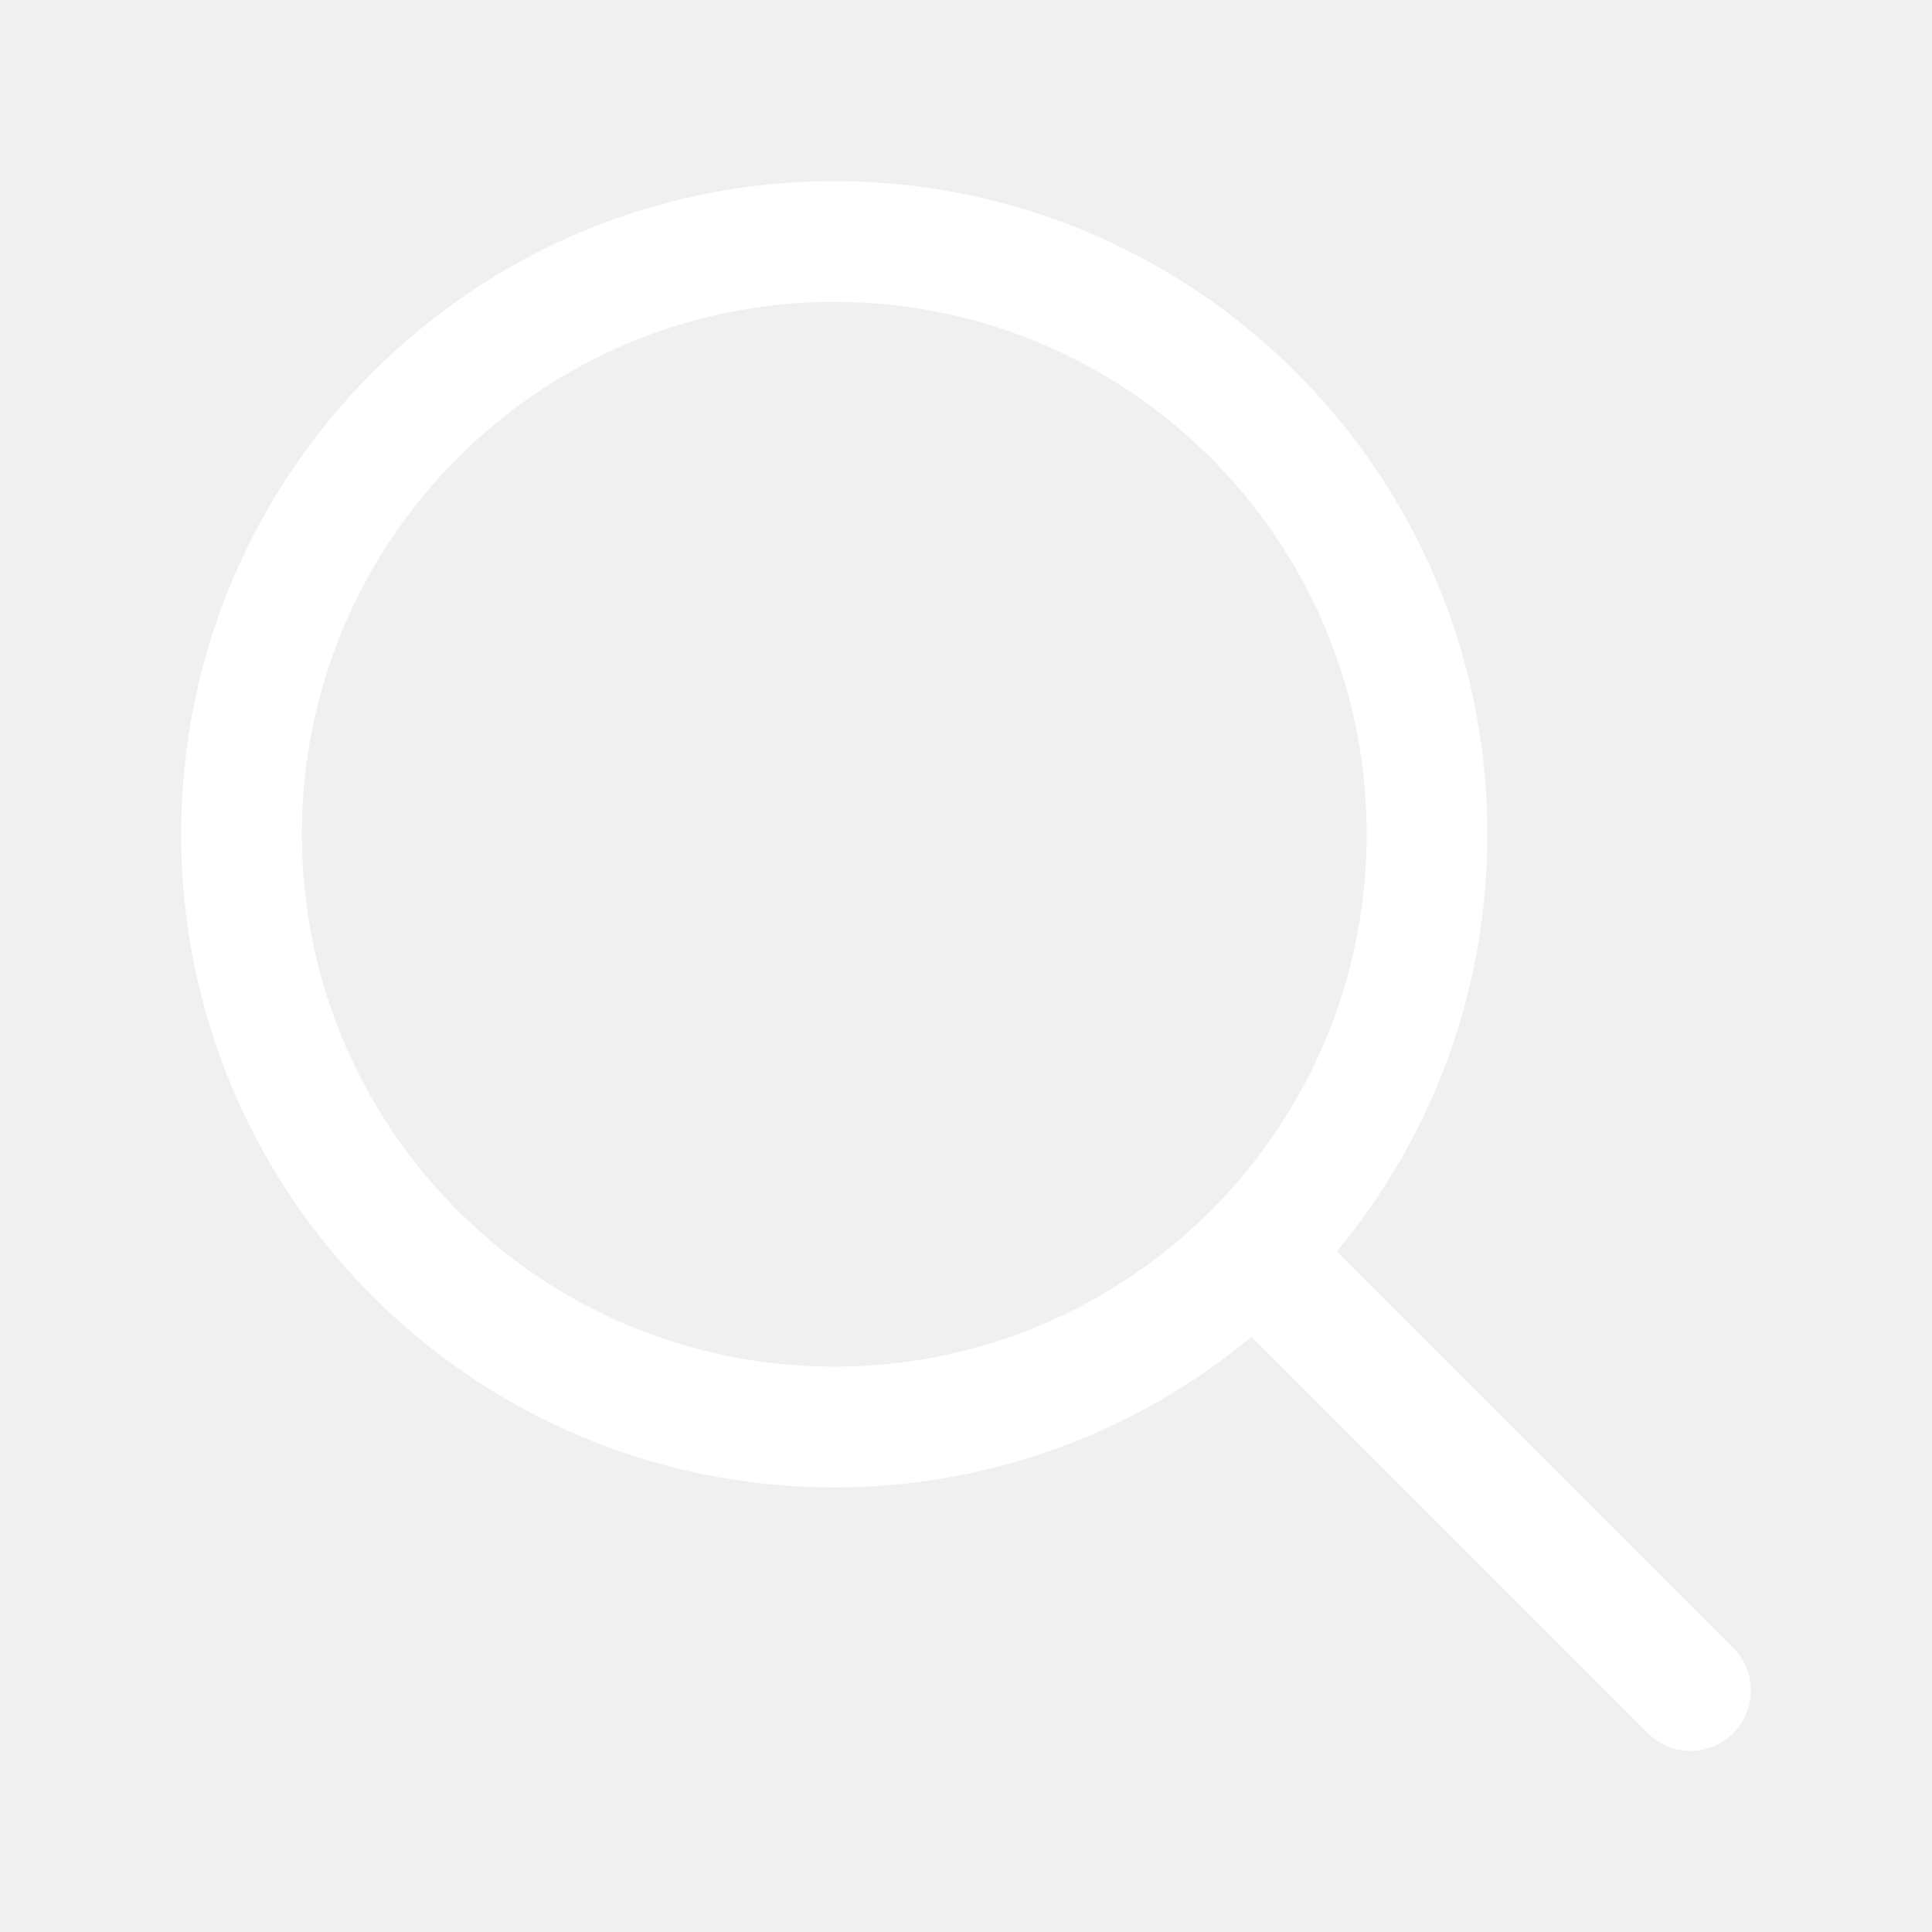
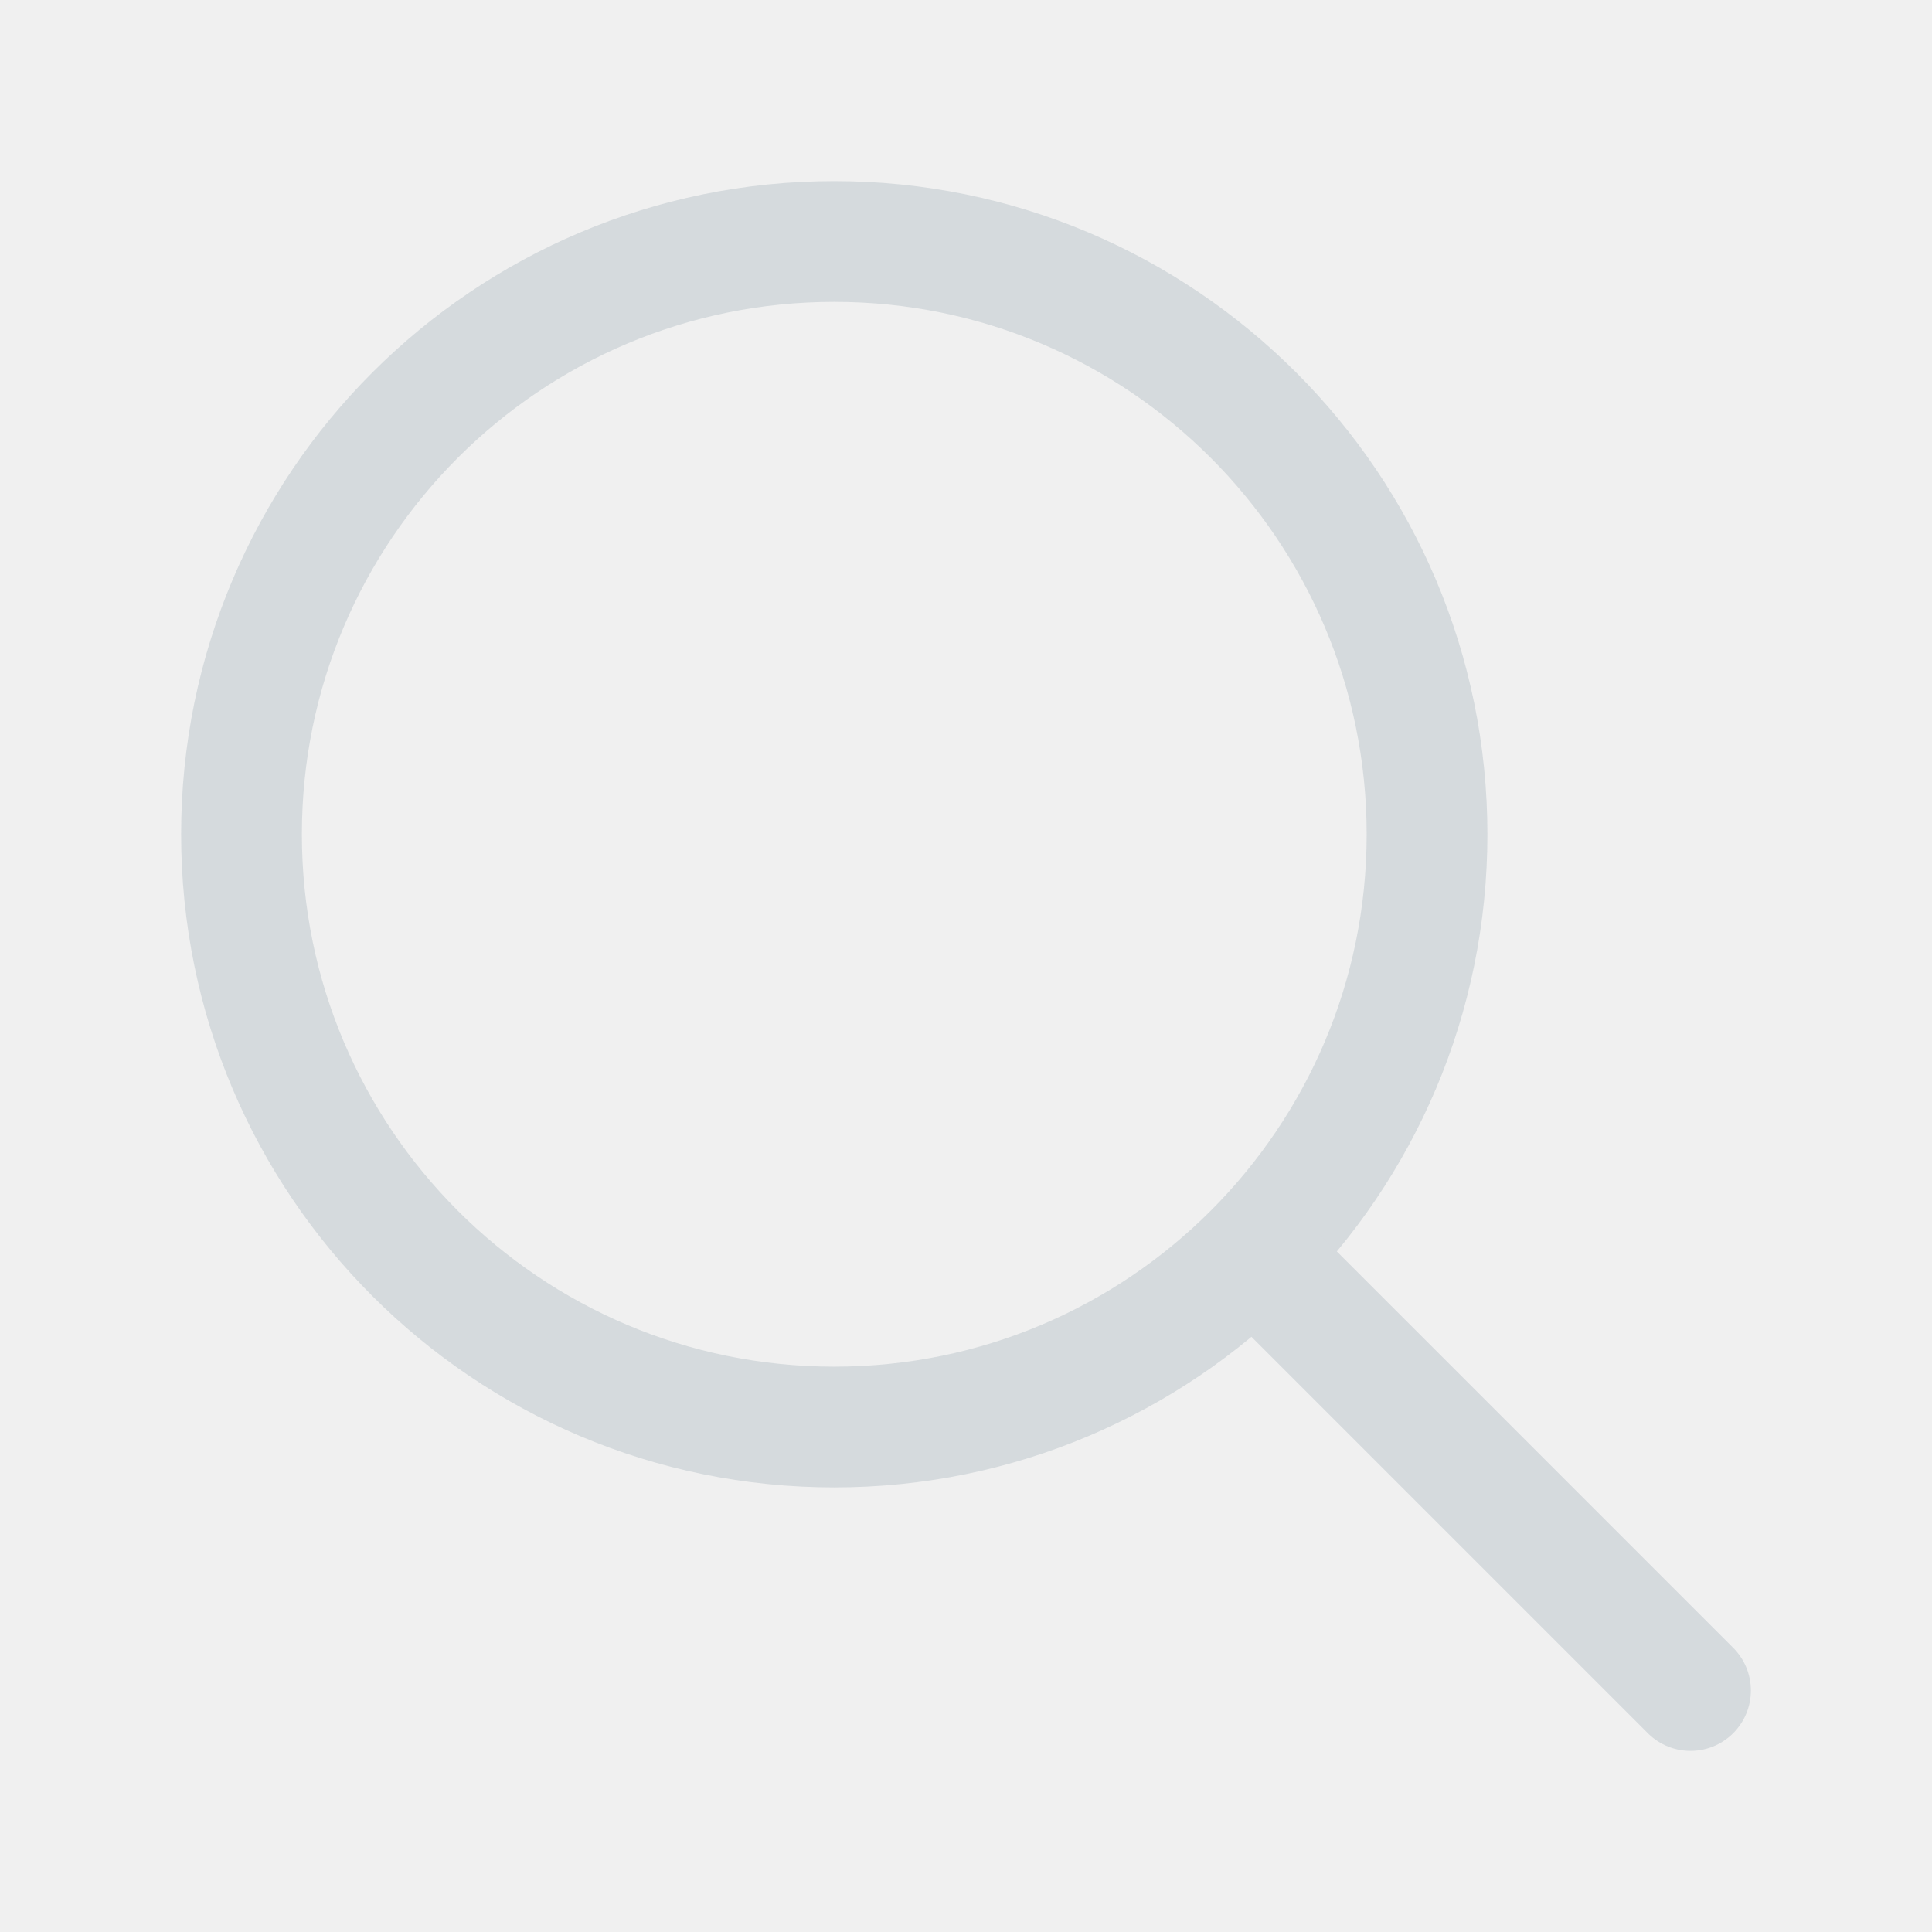
<svg xmlns="http://www.w3.org/2000/svg" class="ionicon" viewBox="0 0 512 512">
-   <path d="M221.09 64a157.09 157.09 0 10157.09 157.09A157.1 157.1 0 00221.09 64z" fill="none" stroke="#FFFFFF" stroke-miterlimit="10" stroke-width="32" />
-   <path fill="none" stroke="#FFFFFF" stroke-linecap="round" stroke-miterlimit="10" stroke-width="32" d="M338.29 338.29L448 448" />
+   <path d="M221.09 64a157.09 157.09 0 10157.09 157.09A157.1 157.1 0 00221.09 64z" fill="none" stroke="#d5dadd" stroke-miterlimit="10" stroke-width="32" />
+   <path fill="none" stroke="#d5dadd" stroke-linecap="round" stroke-miterlimit="10" stroke-width="32" d="M338.29 338.29L448 448" />
</svg>
